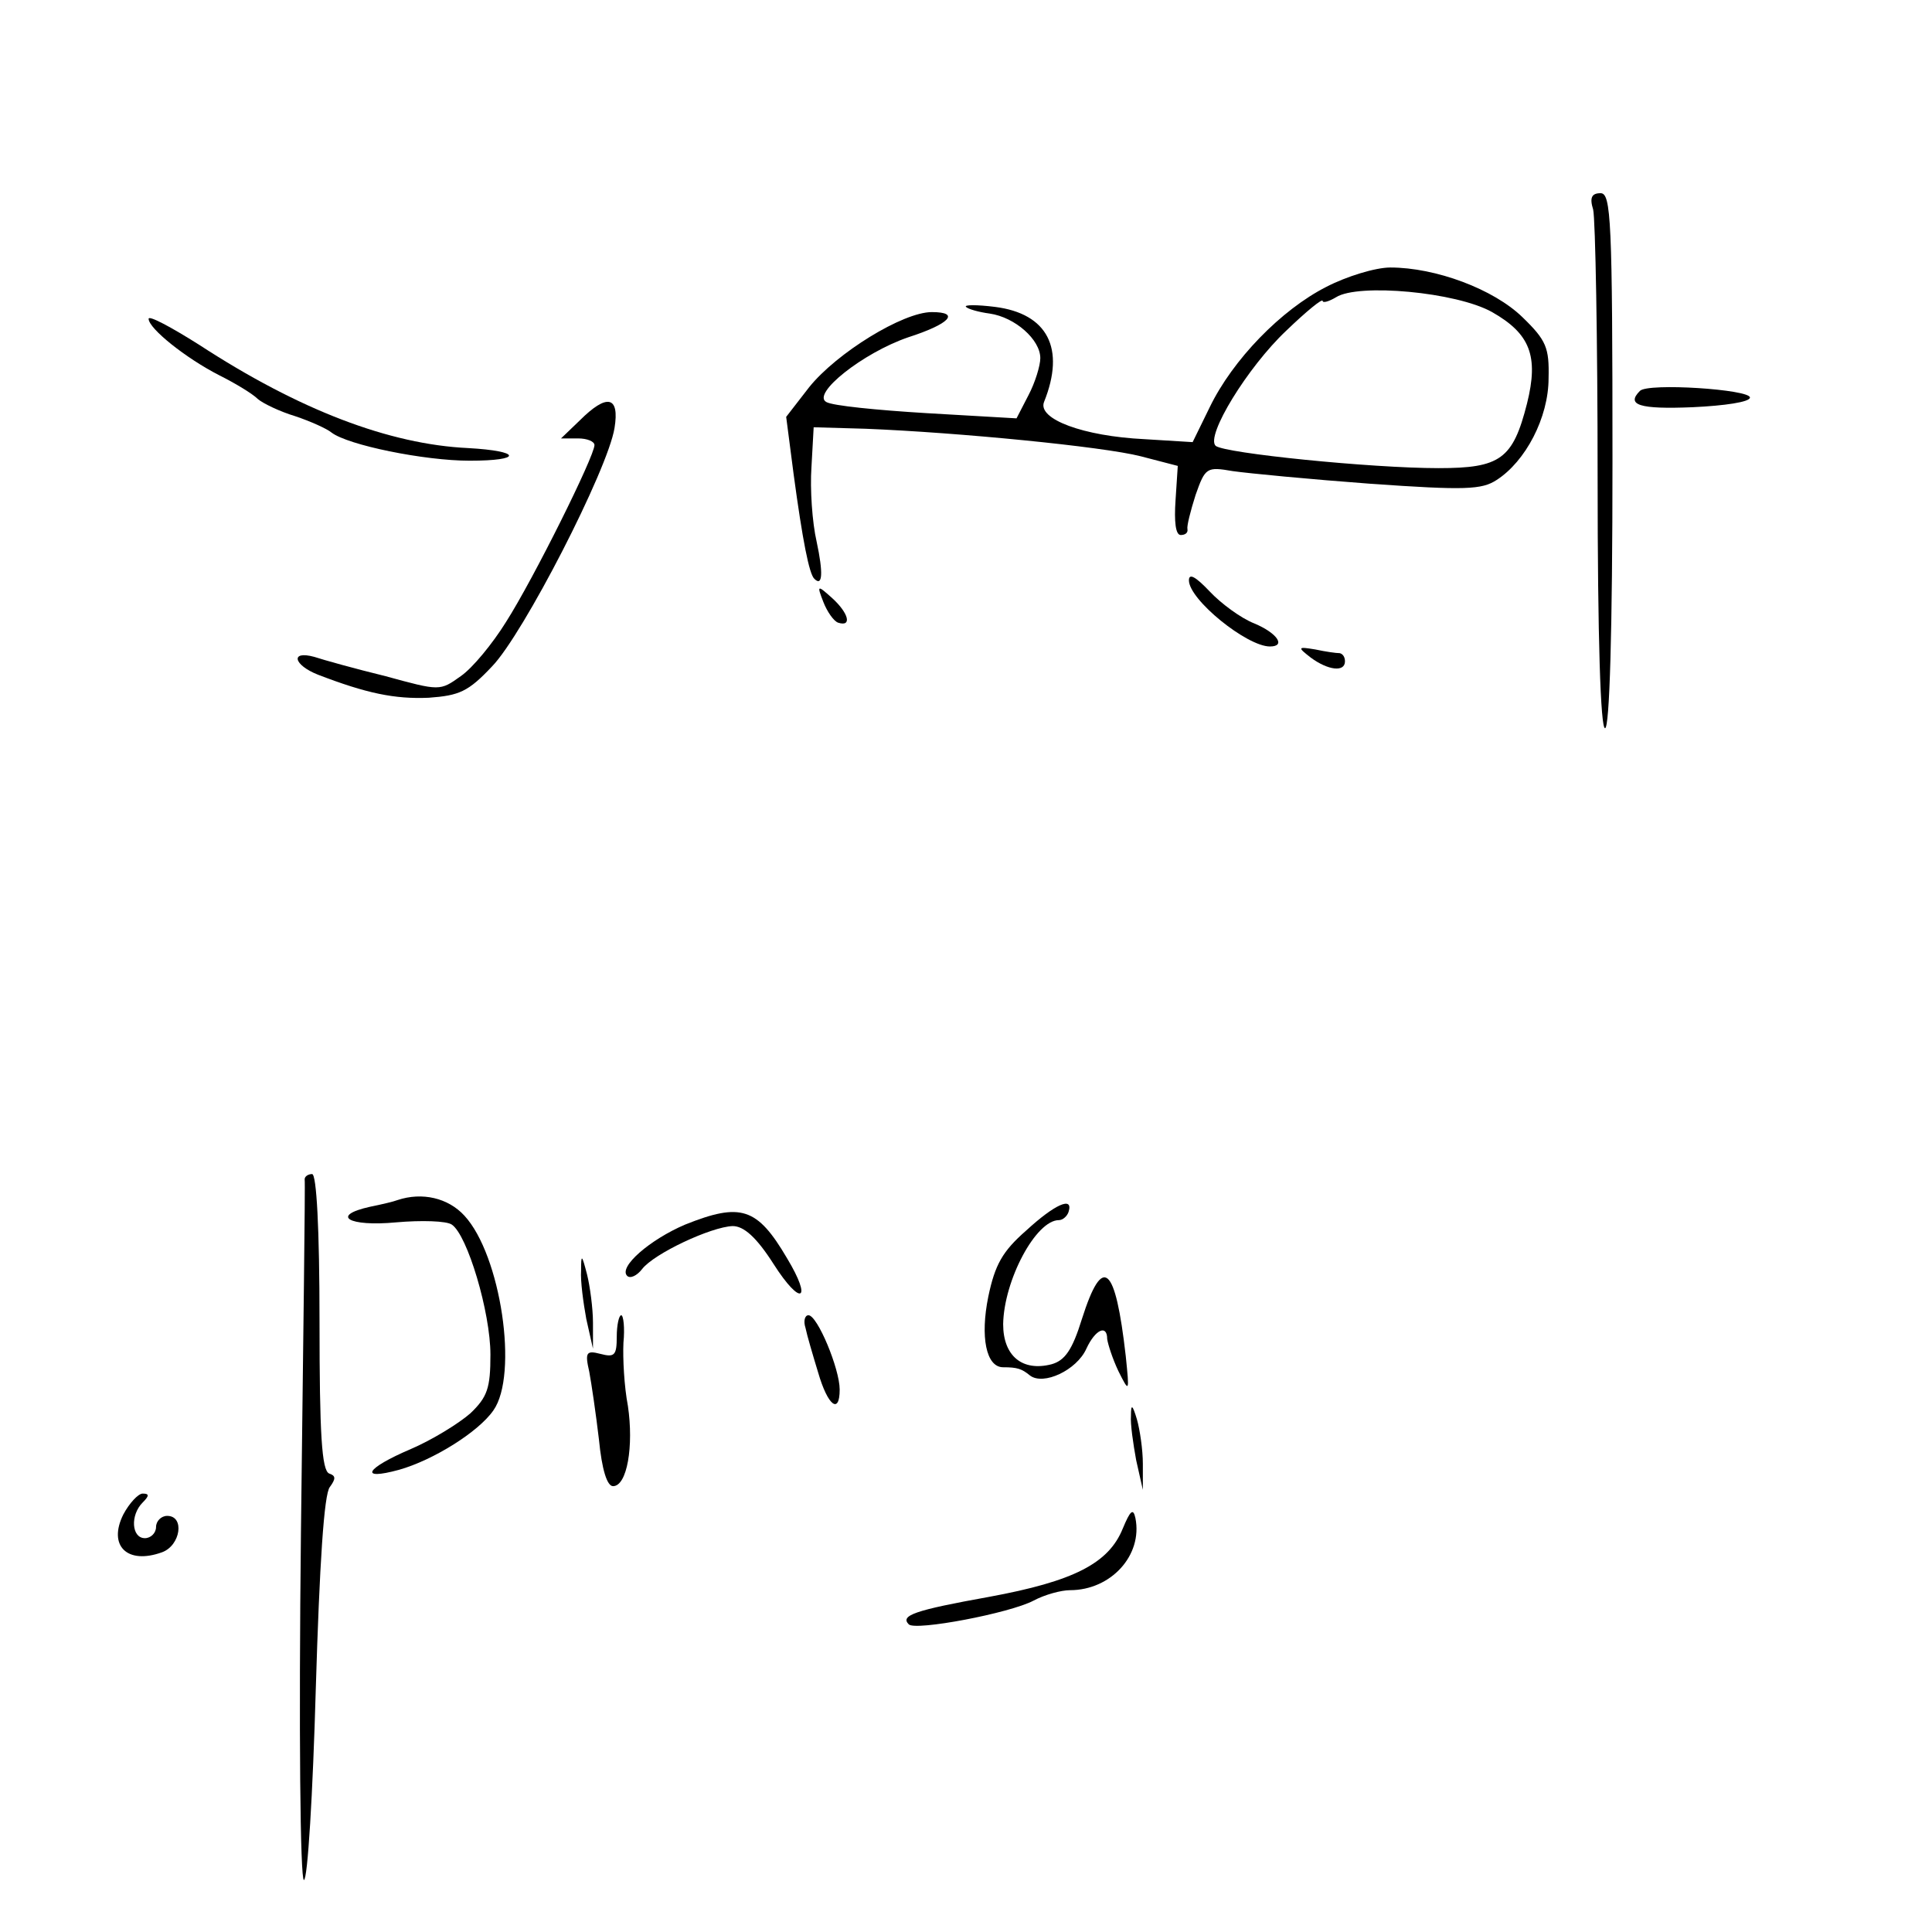
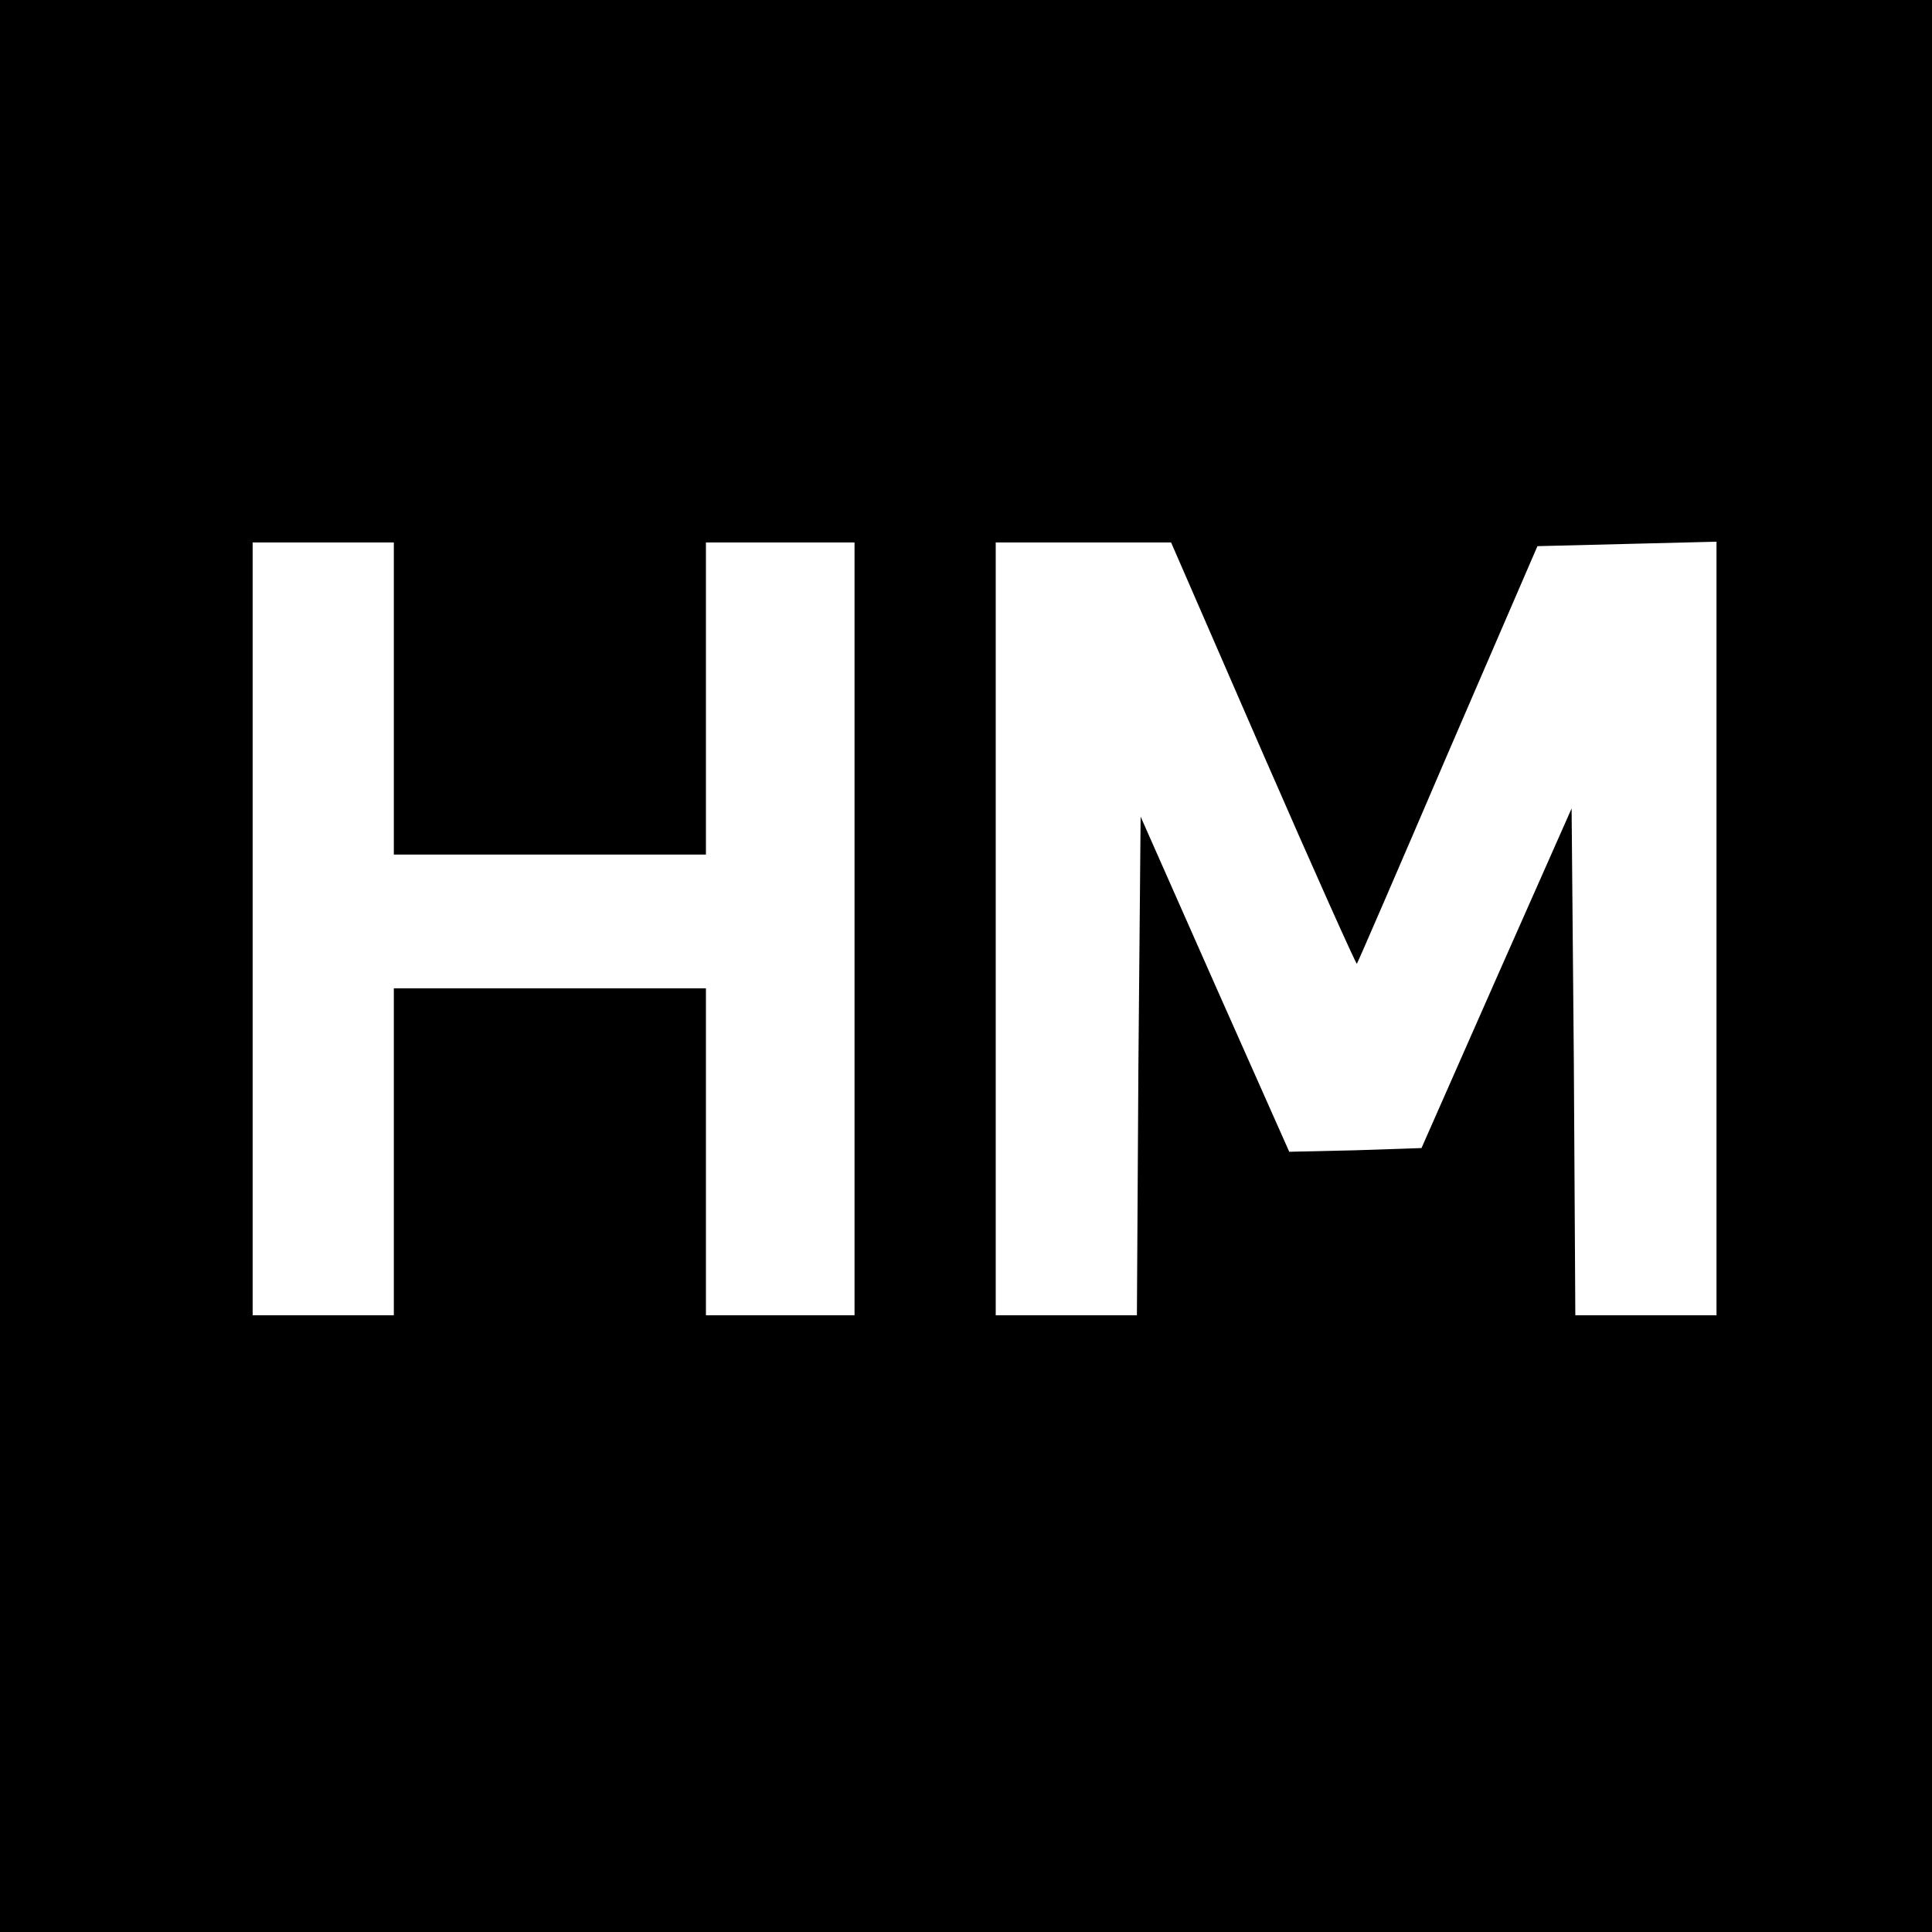
<svg xmlns="http://www.w3.org/2000/svg" version="1.0" width="260pt" height="260pt" viewBox="0 0 260 260" preserveAspectRatio="xMidYMid meet">
  <g transform="translate(0,260) scale(0.1,-0.1)" fill="#000000" stroke="none">
-     <path d="M2144 2318 c3 -13 6 -175 6 -360 0 -219 4 -338 10 -338 6 0 10 127 10 360 0 325 -2 360 -16 360 -12 0 -15 -6 -10 -22z" />
-     <path d="M1785 2214 c-61 -31 -126 -98 -157 -162 l-23 -47 -65 4 c-82 4 -144 27 -135 50 29 72 5 119 -66 128 -24 3 -42 3 -39 0 3 -3 17 -7 32 -9 34 -5 68 -35 68 -60 0 -10 -7 -33 -16 -50 l-16 -31 -121 7 c-66 4 -127 10 -135 15 -20 11 49 66 110 87 56 18 71 34 32 34 -39 0 -128 -55 -165 -101 l-31 -40 10 -77 c12 -89 21 -135 28 -141 11 -11 12 8 3 50 -6 26 -9 71 -7 100 l3 54 70 -2 c125 -5 319 -24 370 -37 l50 -13 -3 -46 c-2 -29 0 -47 7 -47 6 0 10 3 9 8 -1 4 4 24 11 46 13 37 15 38 50 32 21 -3 104 -11 185 -17 128 -9 150 -8 170 5 39 25 70 84 70 137 1 41 -3 51 -35 82 -39 38 -117 67 -178 67 -20 0 -59 -12 -86 -26z m223 -34 c51 -29 63 -59 47 -123 -19 -75 -36 -87 -119 -87 -91 0 -288 20 -300 30 -14 13 43 106 95 155 27 26 49 44 49 40 0 -3 8 -1 18 5 30 19 162 7 210 -20z" />
-     <path d="M200 2171 c0 -13 50 -53 95 -76 22 -11 45 -25 52 -32 7 -6 30 -17 50 -23 21 -7 43 -17 49 -22 22 -17 125 -38 186 -38 72 0 70 13 -2 17 -106 5 -227 51 -362 139 -38 24 -68 40 -68 35z" />
-     <path d="M2207 2074 c-19 -19 -1 -25 71 -22 43 2 77 7 77 13 0 11 -137 20 -148 9z" />
-     <path d="M780 2034 l-25 -24 23 0 c12 0 22 -4 22 -9 0 -15 -82 -180 -119 -238 -18 -29 -45 -62 -61 -73 -28 -20 -28 -20 -101 0 -41 10 -84 22 -96 26 -33 9 -28 -11 5 -24 65 -25 103 -33 149 -31 41 3 53 8 85 42 42 43 156 265 165 321 7 43 -10 47 -47 10z" />
-     <path d="M1600 1819 c0 -26 78 -89 109 -89 22 0 10 18 -21 31 -18 7 -45 27 -60 43 -19 20 -28 25 -28 15z" />
-     <path d="M1108 1790 c5 -13 14 -26 20 -28 19 -6 14 13 -8 33 -20 18 -21 18 -12 -5z" />
-     <path d="M1764 1715 c23 -17 46 -20 46 -5 0 6 -3 10 -7 11 -5 0 -19 2 -33 5 -24 4 -24 3 -6 -11z" />
-     <path d="M410 1013 c1 -5 -2 -218 -5 -475 -3 -267 -1 -468 4 -468 5 0 12 116 16 258 5 166 11 262 19 271 8 11 8 15 -1 18 -10 4 -13 53 -13 204 0 126 -4 199 -10 199 -5 0 -10 -3 -10 -7z" />
-     <path d="M535 985 c-5 -2 -22 -6 -37 -9 -54 -12 -29 -27 35 -21 34 3 68 2 75 -3 21 -14 52 -118 52 -175 0 -45 -4 -57 -27 -79 -16 -14 -52 -36 -80 -48 -61 -26 -71 -43 -16 -28 46 13 107 51 127 80 34 48 10 209 -39 262 -22 24 -57 32 -90 21z" />
-     <path d="M1381 944 c-32 -28 -42 -46 -51 -89 -11 -54 -3 -95 20 -95 19 0 25 -2 36 -11 18 -14 63 7 76 36 12 26 28 33 28 13 1 -7 7 -26 15 -43 15 -30 15 -29 10 20 -14 123 -31 138 -59 50 -13 -42 -23 -56 -41 -61 -39 -10 -65 11 -65 54 1 59 44 140 75 140 5 0 11 5 13 11 7 22 -19 10 -57 -25z" />
-     <path d="M922 952 c-47 -20 -90 -57 -78 -69 4 -4 13 0 20 9 16 21 93 57 122 58 15 0 32 -15 55 -51 37 -58 53 -50 18 8 -40 68 -62 75 -137 45z" />
-     <path d="M782 890 c-1 -14 3 -43 7 -65 l9 -40 0 35 c0 19 -4 49 -8 65 -7 27 -8 28 -8 5z" />
-     <path d="M830 801 c0 -25 -3 -28 -22 -23 -19 5 -21 2 -15 -24 3 -16 9 -57 13 -91 4 -41 11 -63 19 -63 19 0 28 54 20 108 -5 26 -7 64 -6 85 2 20 0 37 -3 37 -3 0 -6 -13 -6 -29z" />
-     <path d="M1084 813 c2 -10 10 -37 17 -60 13 -45 29 -57 29 -23 0 28 -30 100 -42 100 -5 0 -7 -8 -4 -17z" />
-     <path d="M1522 695 c-1 -11 3 -38 7 -60 l9 -40 0 35 c0 19 -4 46 -8 60 -6 20 -8 21 -8 5z" />
-     <path d="M166 562 c-21 -42 5 -68 52 -51 25 9 31 49 7 49 -8 0 -15 -7 -15 -15 0 -8 -7 -15 -15 -15 -18 0 -20 31 -3 48 9 9 9 12 0 12 -6 0 -18 -13 -26 -28z" />
-     <path d="M1511 543 c-19 -47 -66 -71 -180 -92 -100 -18 -120 -25 -108 -37 9 -9 136 15 168 32 15 8 37 14 49 14 55 0 98 47 88 97 -3 14 -7 10 -17 -14z" />
+     <path d="M0 1300 l0 -1300 1300 0 1300 0 0 1300 0 1300 -1300 0 -1300 0 0 -1300z m530 360 l0 -210 210 0 210 0 0 210 0 210 100 0 100 0 0 -520 0 -520 -100 0 -100 0 0 220 0 220 -210 0 -210 0 0 -220 0 -220 -95 0 -95 0 0 520 0 520 95 0 95 0 0 -210z m1170 -75 c68 -156 125 -283 126 -282 1 1 56 128 122 282 l121 280 120 3 121 3 0 -521 0 -520 -95 0 -95 0 -2 341 -3 341 -101 -228 -101 -229 -89 -3 -89 -2 -100 225 -100 226 -3 -336 -2 -335 -95 0 -95 0 0 520 0 520 118 0 118 0 124 -285z" />
  </g>
</svg>
